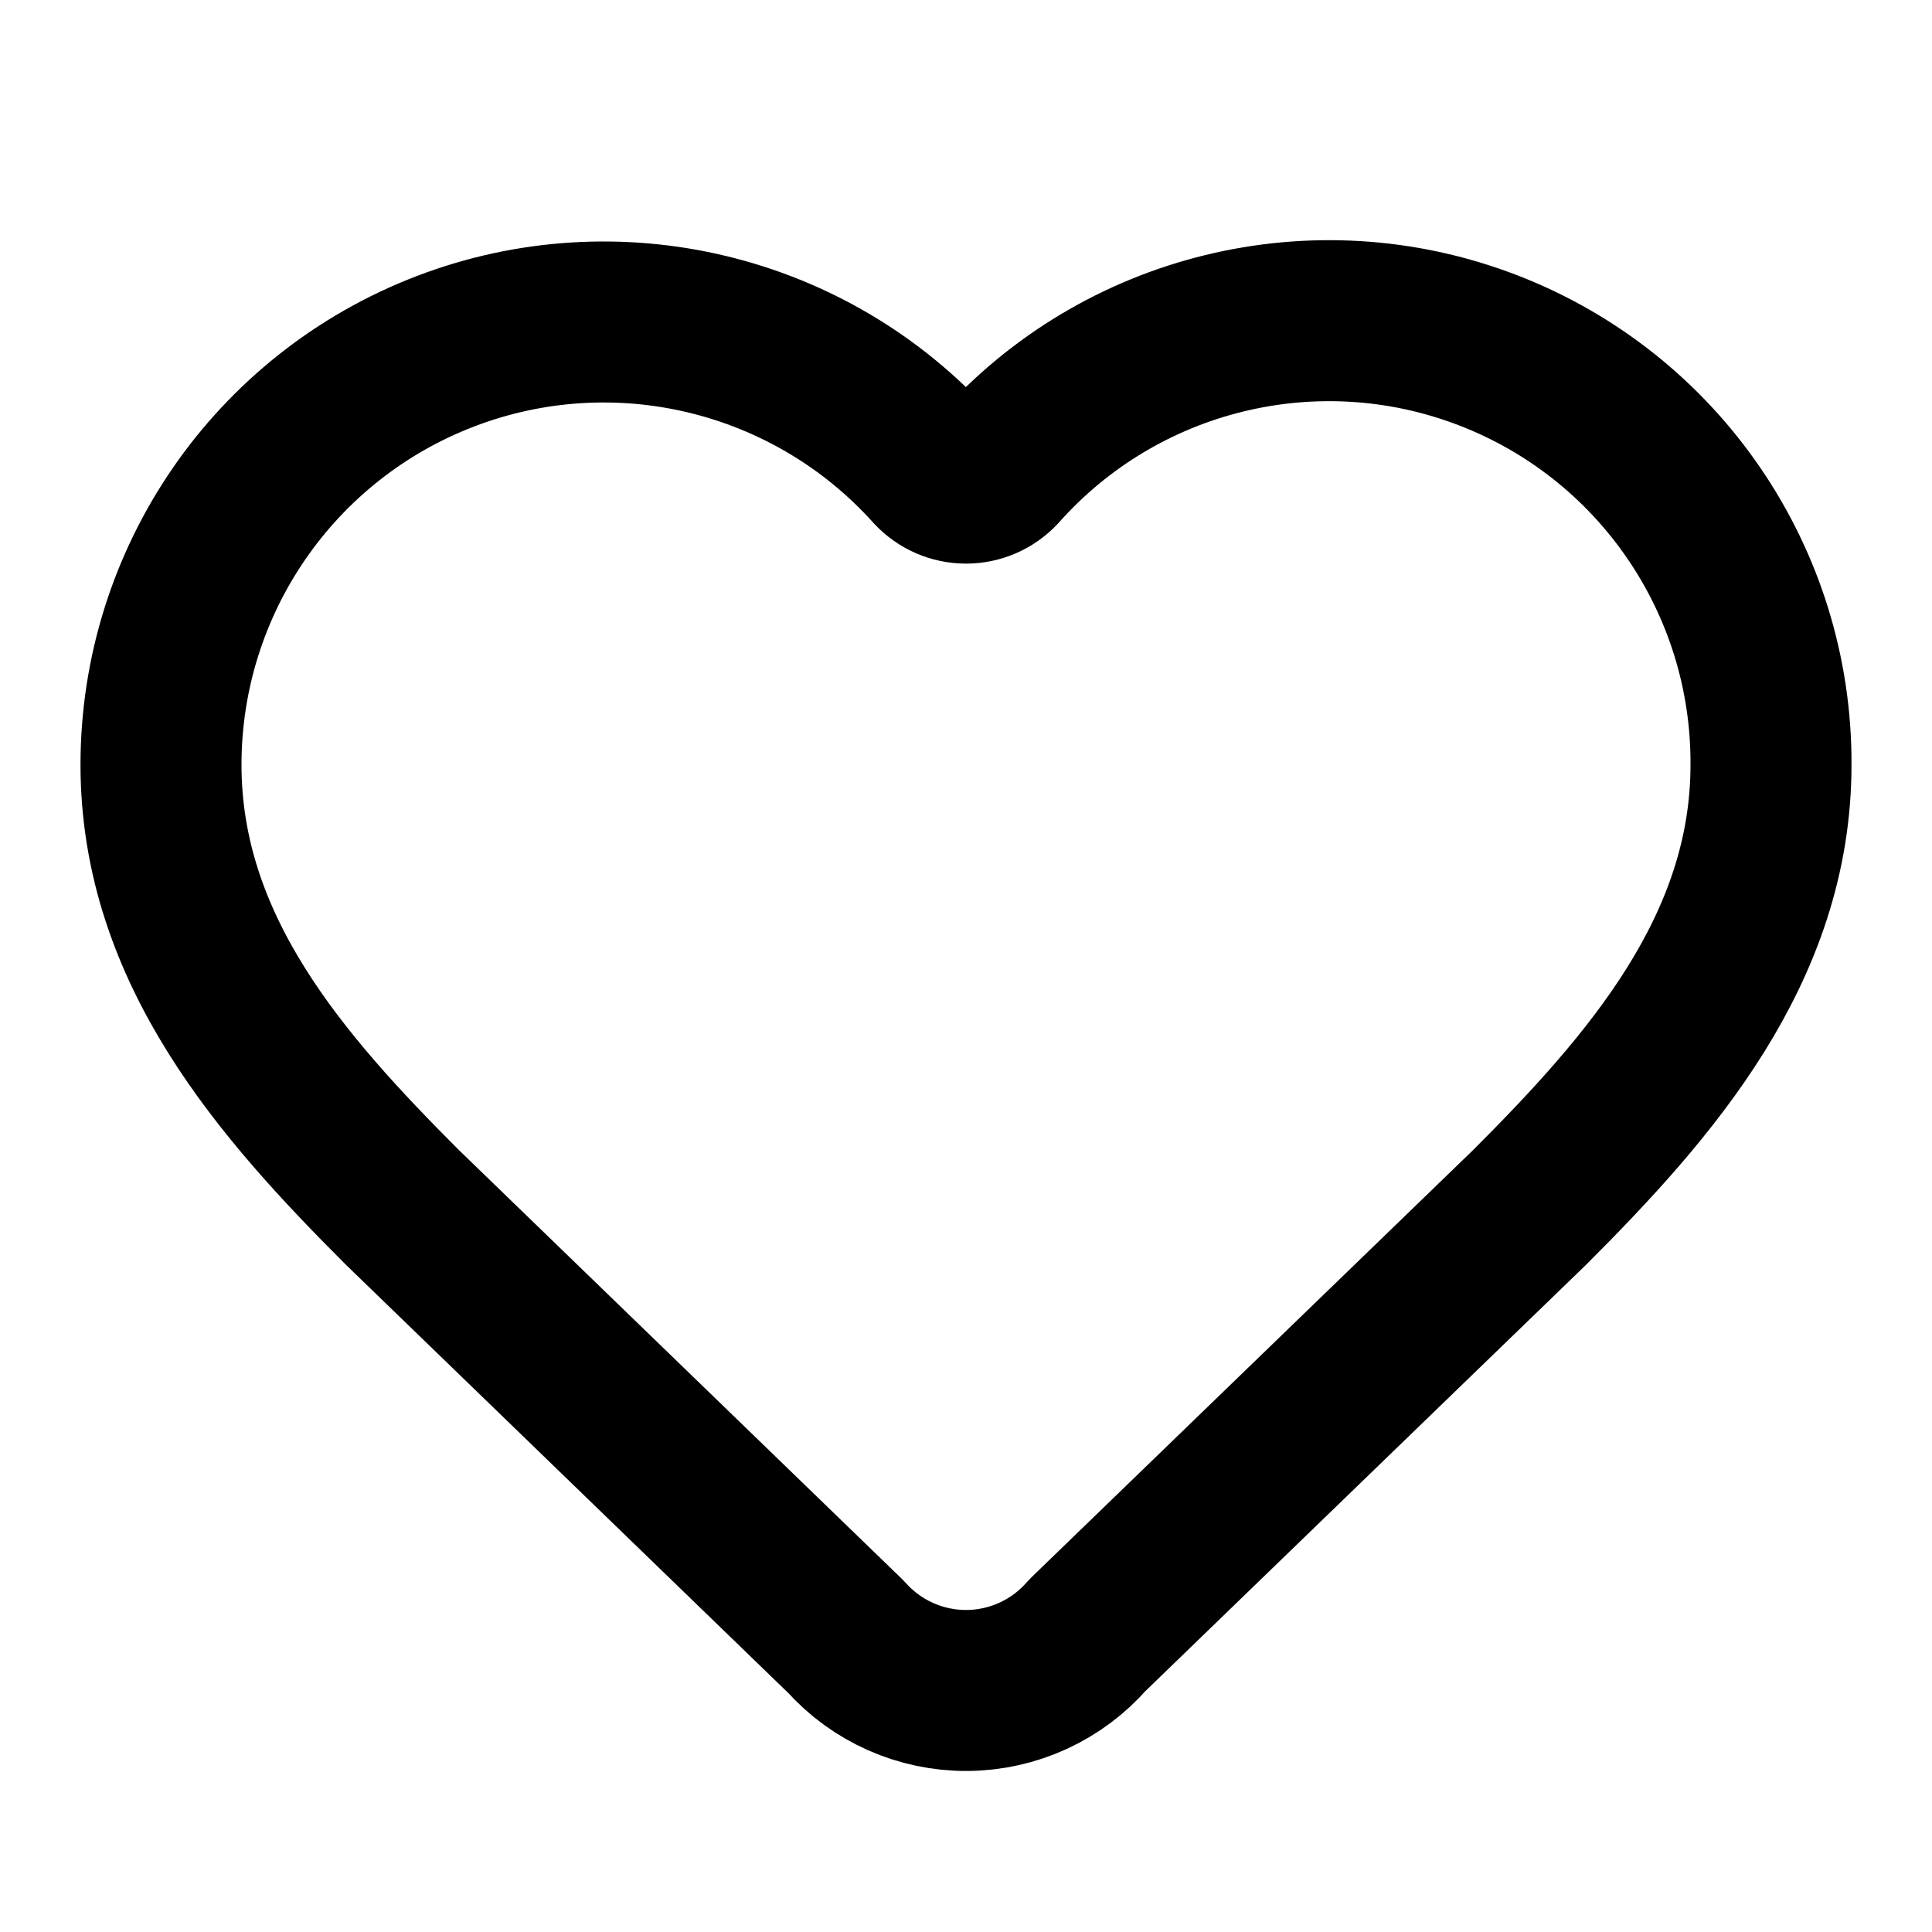
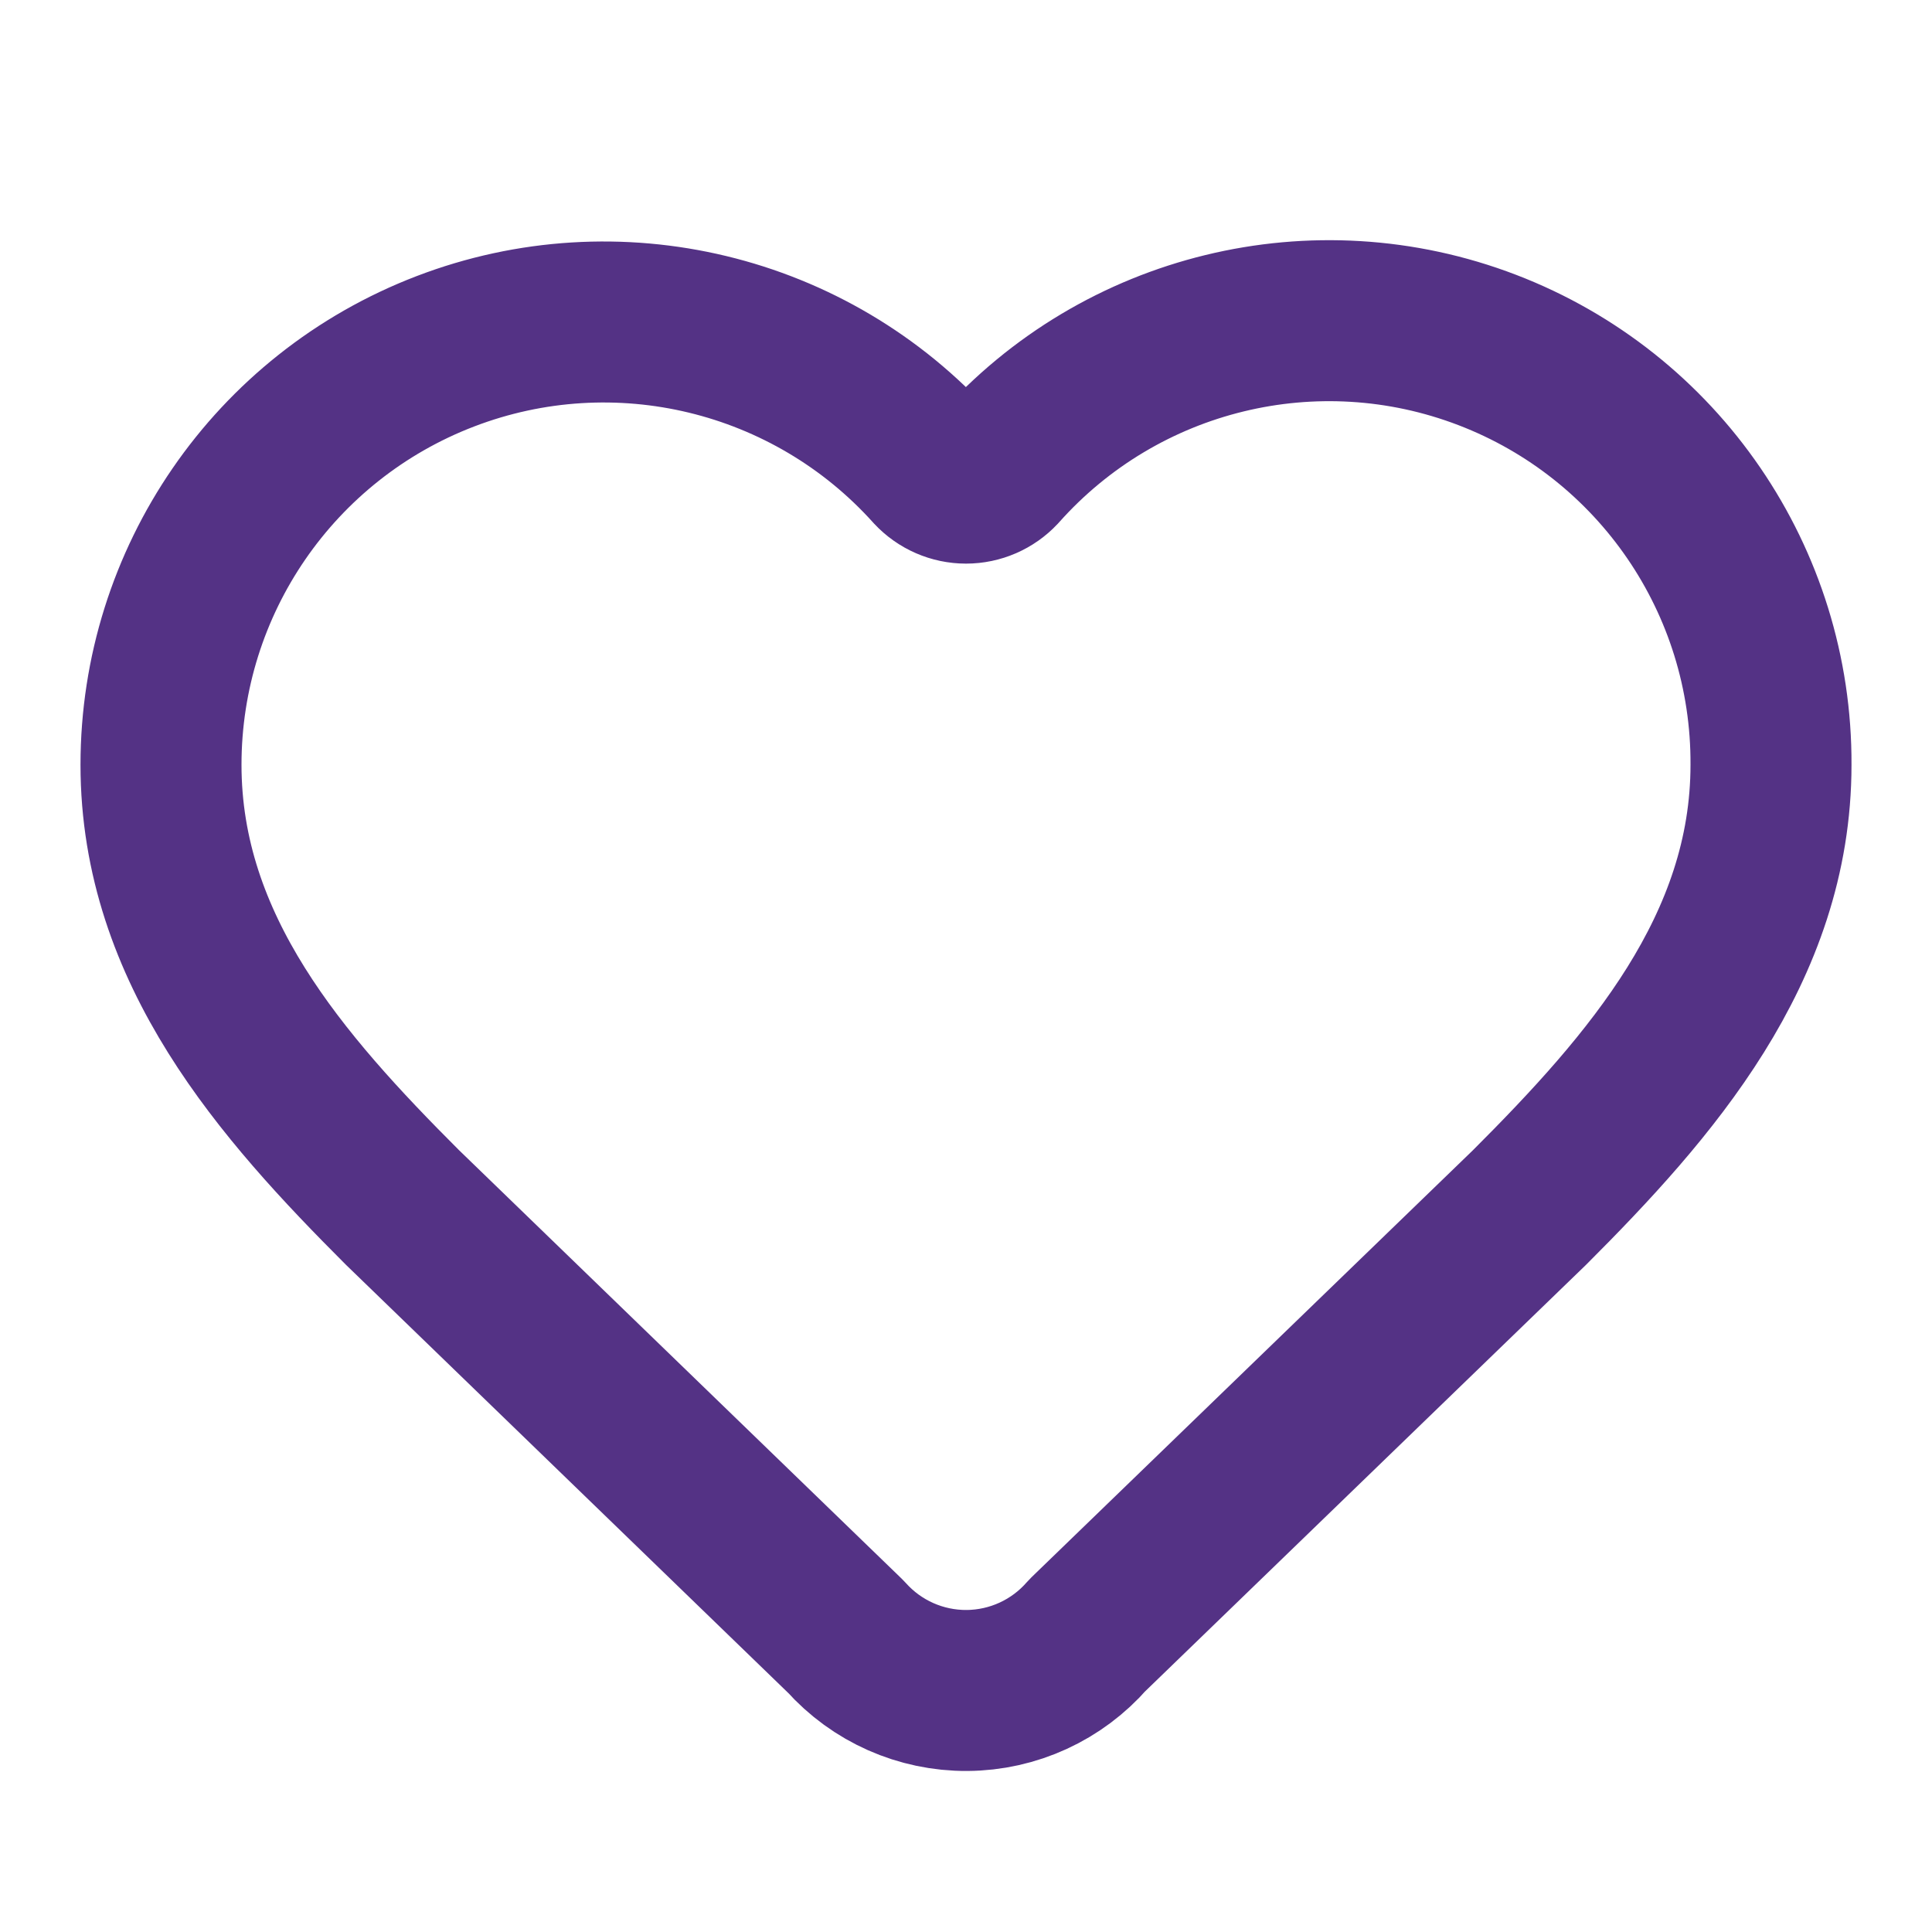
- <svg xmlns="http://www.w3.org/2000/svg" width="24" height="24" viewBox="0 0 24 24" fill="none" stroke="currentColor" stroke-width="2" stroke-linecap="round" stroke-linejoin="round" class="lucide lucide-heart-icon lucide-heart">
+ <svg xmlns="http://www.w3.org/2000/svg" width="24" height="24" viewBox="0 0 24 24" fill="none" stroke="#543285" stroke-width="2" stroke-linecap="round" stroke-linejoin="round" class="lucide lucide-heart-icon lucide-heart">
  <path d="M2 9.5a5.5 5.5 0 0 1 9.591-3.676.56.56 0 0 0 .818 0A5.49 5.49 0 0 1 22 9.5c0 2.29-1.5 4-3 5.5l-5.492 5.313a2 2 0 0 1-3 .019L5 15c-1.5-1.5-3-3.2-3-5.5" />
</svg>
